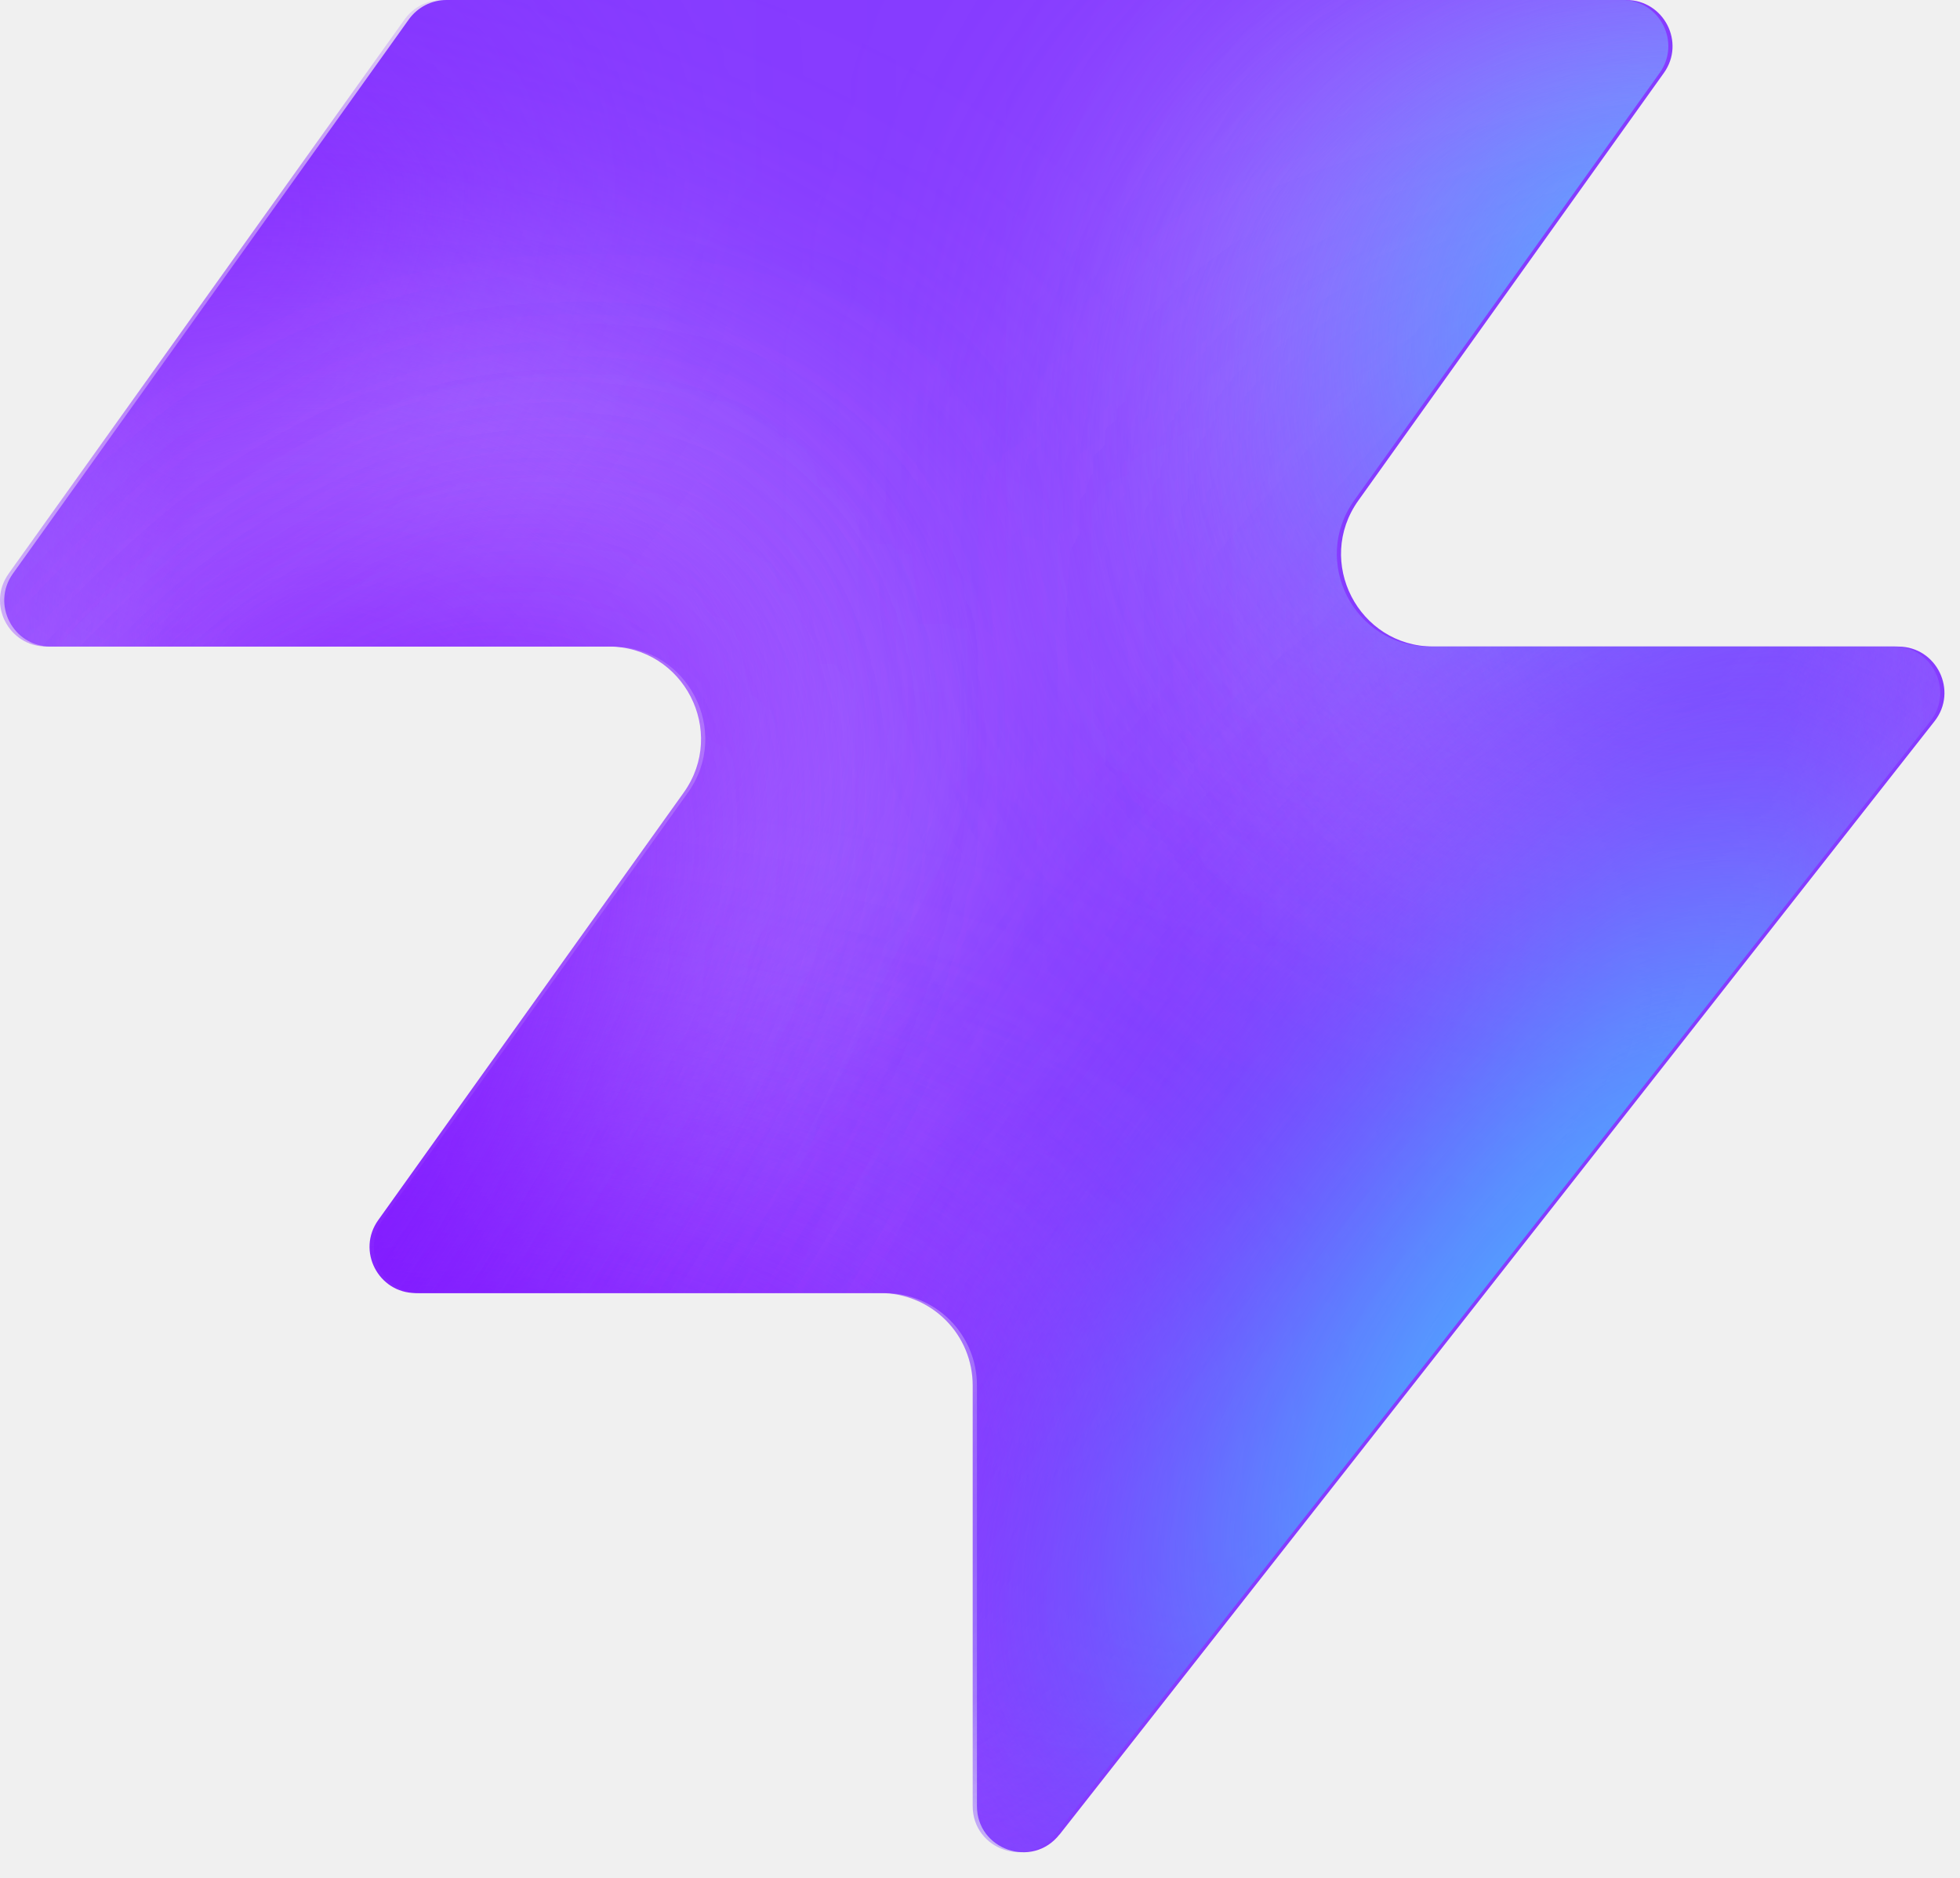
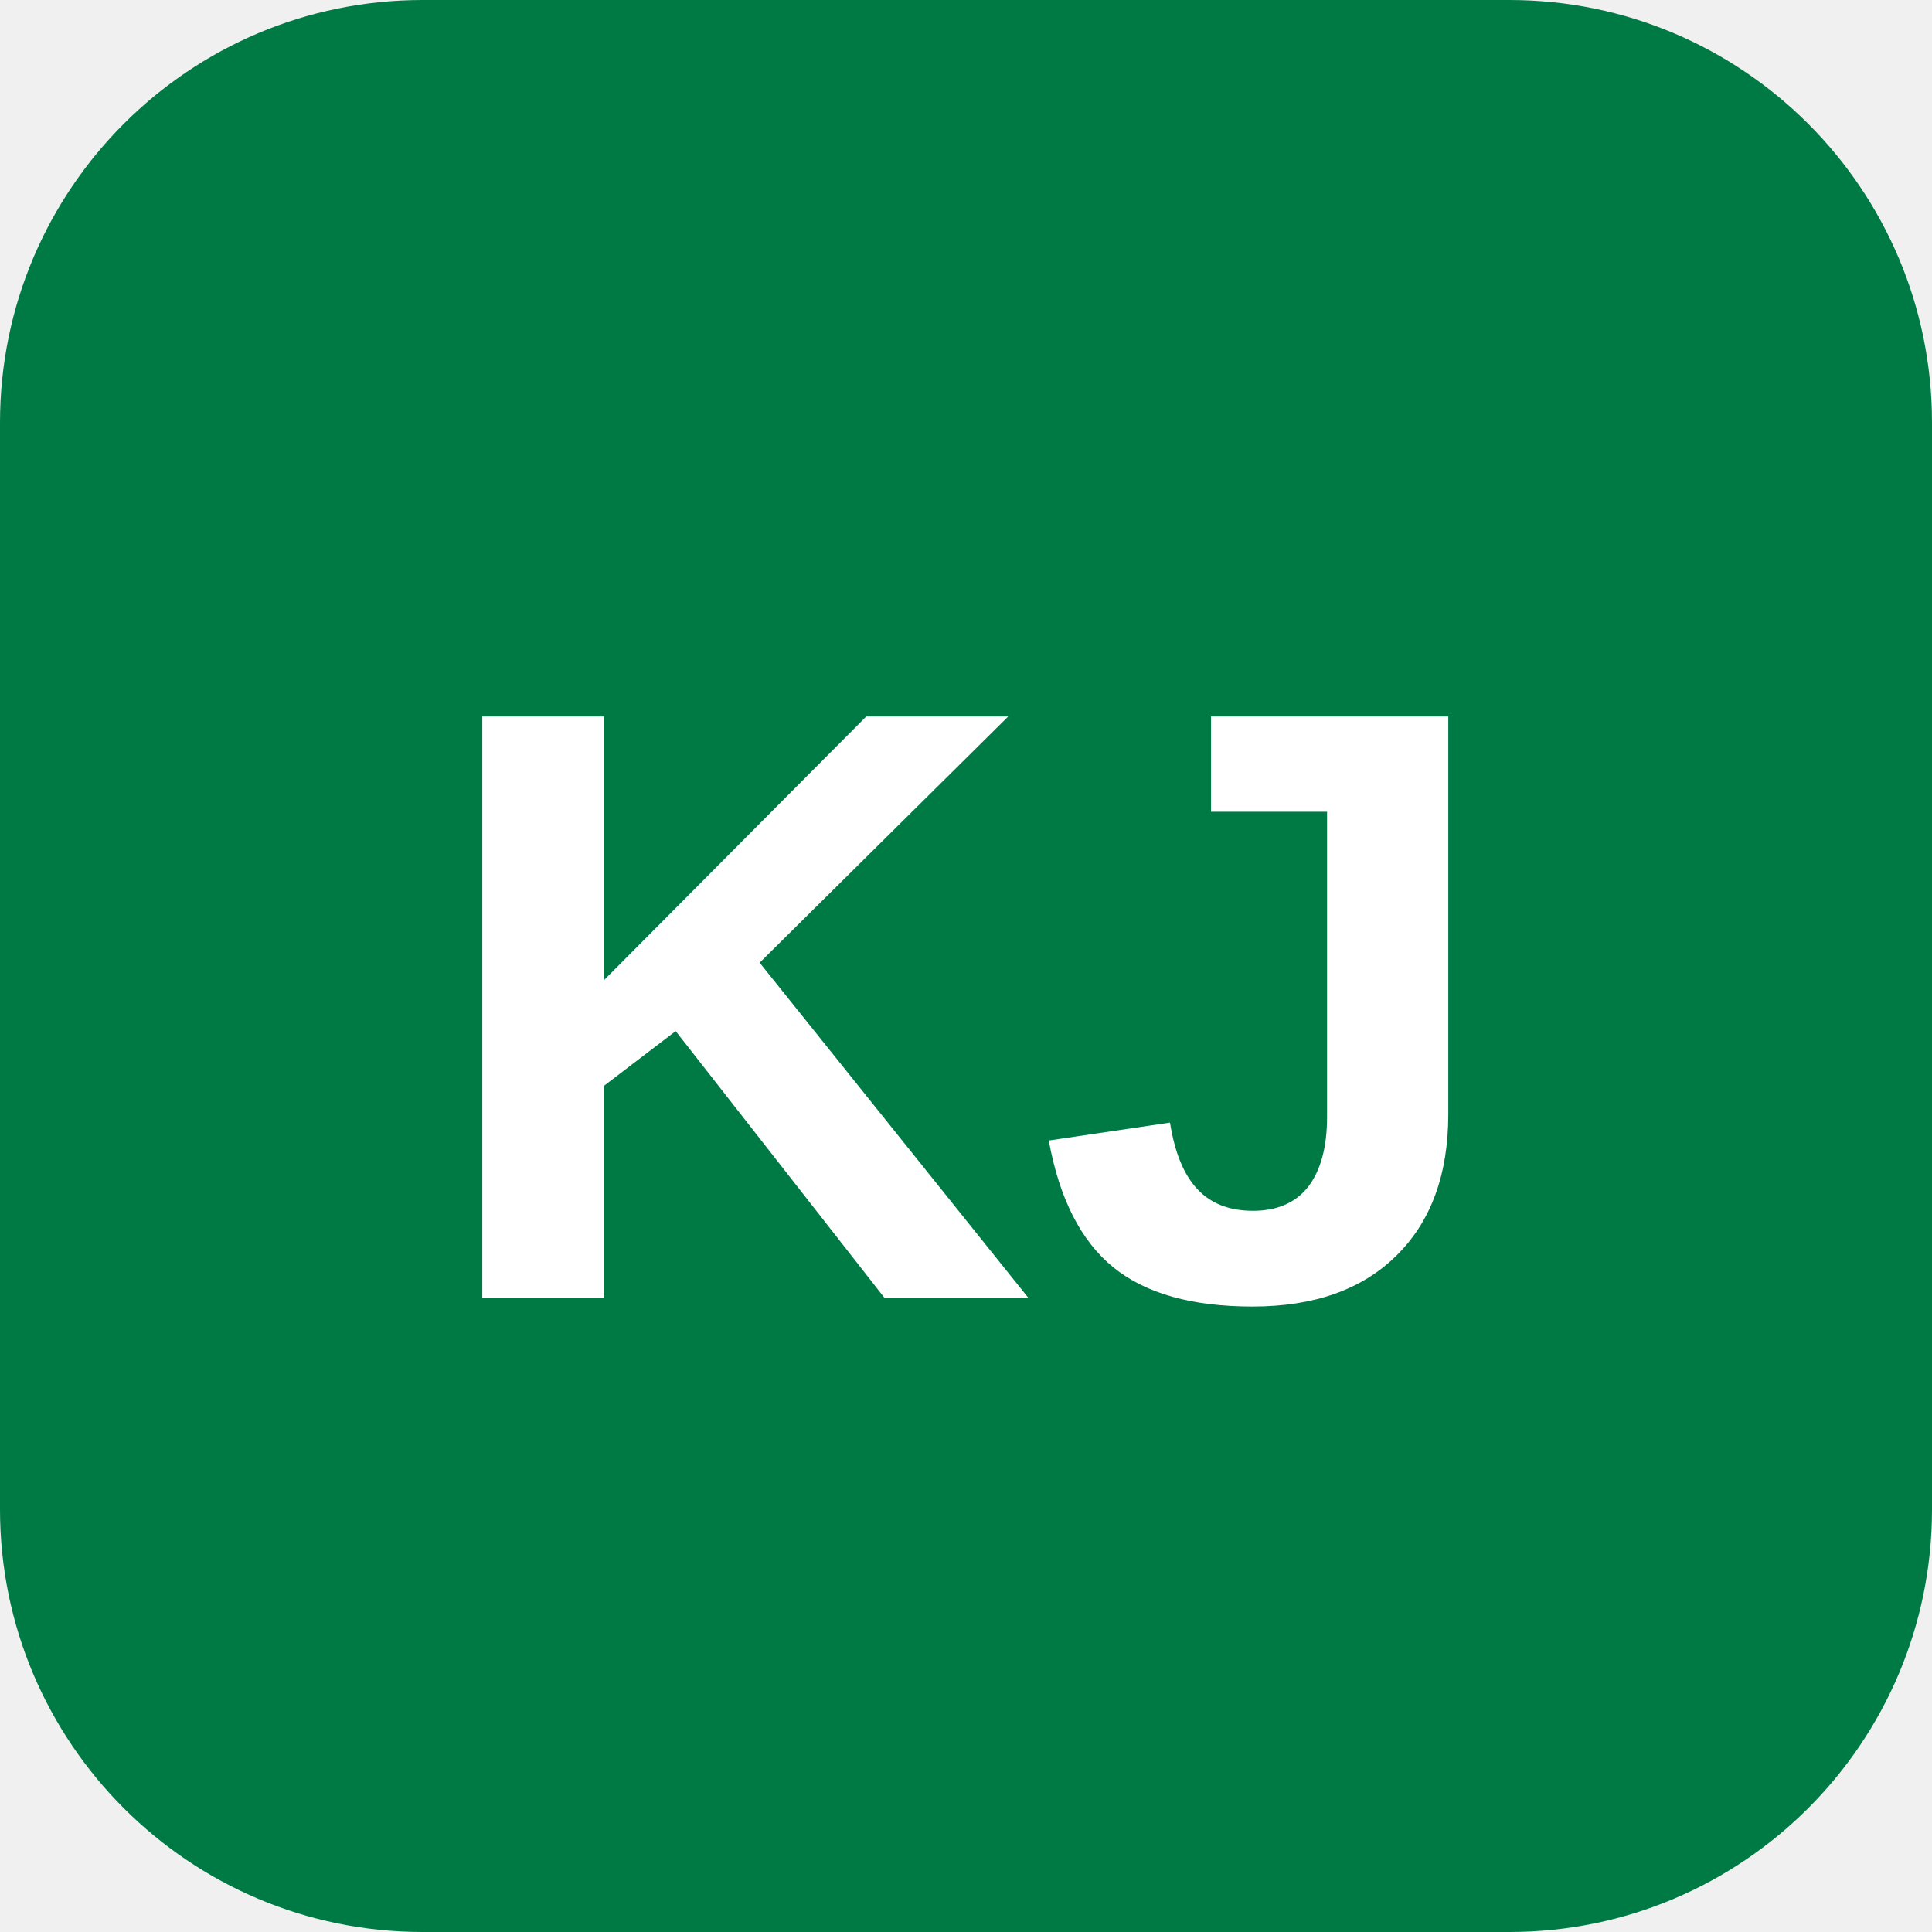
- <svg xmlns="http://www.w3.org/2000/svg" width="48" height="46" fill="none" viewBox="0 0 48 46">
-   <path fill="#863bff" d="M25.946 44.938c-.664.845-2.021.375-2.021-.698V33.937a2.26 2.26 0 0 0-2.262-2.262H10.287c-.92 0-1.456-1.04-.92-1.788l7.48-10.471c1.07-1.497 0-3.578-1.842-3.578H1.237c-.92 0-1.456-1.04-.92-1.788L10.013.474c.214-.297.556-.474.92-.474h28.894c.92 0 1.456 1.04.92 1.788l-7.48 10.471c-1.07 1.498 0 3.579 1.842 3.579h11.377c.943 0 1.473 1.088.89 1.83L25.947 44.94z" style="fill:#863bff;fill:color(display-p3 .525 .23 1);fill-opacity:1" />
-   <mask id="a" width="48" height="46" x="0" y="0" maskUnits="userSpaceOnUse" style="mask-type:alpha">
-     <path fill="#000" d="M25.842 44.938c-.664.844-2.021.375-2.021-.698V33.937a2.26 2.26 0 0 0-2.262-2.262H10.183c-.92 0-1.456-1.04-.92-1.788l7.48-10.471c1.07-1.498 0-3.579-1.842-3.579H1.133c-.92 0-1.456-1.04-.92-1.787L9.91.473c.214-.297.556-.474.92-.474h28.894c.92 0 1.456 1.04.92 1.788l-7.48 10.471c-1.07 1.498 0 3.578 1.842 3.578h11.377c.943 0 1.473 1.088.89 1.832L25.843 44.94z" style="fill:#000;fill-opacity:1" />
-   </mask>
-   <g mask="url(#a)">
-     <g filter="url(#b)">
-       <ellipse cx="5.508" cy="14.704" fill="#ede6ff" rx="5.508" ry="14.704" style="fill:#ede6ff;fill:color(display-p3 .927 .903 1);fill-opacity:1" transform="matrix(.00324 1 1 -.00324 -4.47 31.516)" />
-     </g>
-     <g filter="url(#c)">
-       <ellipse cx="10.399" cy="29.851" fill="#ede6ff" rx="10.399" ry="29.851" style="fill:#ede6ff;fill:color(display-p3 .927 .903 1);fill-opacity:1" transform="matrix(.00324 1 1 -.00324 -39.328 7.883)" />
-     </g>
-     <g filter="url(#d)">
-       <ellipse cx="5.508" cy="30.487" fill="#7e14ff" rx="5.508" ry="30.487" style="fill:#7e14ff;fill:color(display-p3 .492 .077 1);fill-opacity:1" transform="rotate(89.814 -25.913 -14.639)scale(1 -1)" />
-     </g>
-     <g filter="url(#e)">
-       <ellipse cx="5.508" cy="30.599" fill="#7e14ff" rx="5.508" ry="30.599" style="fill:#7e14ff;fill:color(display-p3 .492 .077 1);fill-opacity:1" transform="rotate(89.814 -32.644 -3.334)scale(1 -1)" />
-     </g>
-     <g filter="url(#f)">
-       <ellipse cx="5.508" cy="30.599" fill="#7e14ff" rx="5.508" ry="30.599" style="fill:#7e14ff;fill:color(display-p3 .492 .077 1);fill-opacity:1" transform="matrix(.00324 1 1 -.00324 -34.34 30.47)" />
-     </g>
-     <g filter="url(#g)">
-       <ellipse cx="14.072" cy="22.078" fill="#ede6ff" rx="14.072" ry="22.078" style="fill:#ede6ff;fill:color(display-p3 .927 .903 1);fill-opacity:1" transform="rotate(93.35 24.506 48.493)scale(-1 1)" />
-     </g>
-     <g filter="url(#h)">
-       <ellipse cx="3.47" cy="21.501" fill="#7e14ff" rx="3.47" ry="21.501" style="fill:#7e14ff;fill:color(display-p3 .492 .077 1);fill-opacity:1" transform="rotate(89.009 28.708 47.59)scale(-1 1)" />
-     </g>
-     <g filter="url(#i)">
-       <ellipse cx="3.47" cy="21.501" fill="#7e14ff" rx="3.47" ry="21.501" style="fill:#7e14ff;fill:color(display-p3 .492 .077 1);fill-opacity:1" transform="rotate(89.009 28.708 47.59)scale(-1 1)" />
-     </g>
-     <g filter="url(#j)">
-       <ellipse cx=".387" cy="8.972" fill="#7e14ff" rx="4.407" ry="29.108" style="fill:#7e14ff;fill:color(display-p3 .492 .077 1);fill-opacity:1" transform="rotate(39.51 .387 8.972)" />
-     </g>
-     <g filter="url(#k)">
-       <ellipse cx="47.523" cy="-6.092" fill="#7e14ff" rx="4.407" ry="29.108" style="fill:#7e14ff;fill:color(display-p3 .492 .077 1);fill-opacity:1" transform="rotate(37.892 47.523 -6.092)" />
-     </g>
-     <g filter="url(#l)">
-       <ellipse cx="41.412" cy="6.333" fill="#47bfff" rx="5.971" ry="9.665" style="fill:#47bfff;fill:color(display-p3 .28 .748 1);fill-opacity:1" transform="rotate(37.892 41.412 6.333)" />
-     </g>
-     <g filter="url(#m)">
-       <ellipse cx="-1.879" cy="38.332" fill="#7e14ff" rx="4.407" ry="29.108" style="fill:#7e14ff;fill:color(display-p3 .492 .077 1);fill-opacity:1" transform="rotate(37.892 -1.88 38.332)" />
-     </g>
-     <g filter="url(#n)">
-       <ellipse cx="-1.879" cy="38.332" fill="#7e14ff" rx="4.407" ry="29.108" style="fill:#7e14ff;fill:color(display-p3 .492 .077 1);fill-opacity:1" transform="rotate(37.892 -1.88 38.332)" />
-     </g>
-     <g filter="url(#o)">
-       <ellipse cx="35.651" cy="29.907" fill="#7e14ff" rx="4.407" ry="29.108" style="fill:#7e14ff;fill:color(display-p3 .492 .077 1);fill-opacity:1" transform="rotate(37.892 35.651 29.907)" />
-     </g>
-     <g filter="url(#p)">
-       <ellipse cx="38.418" cy="32.4" fill="#47bfff" rx="5.971" ry="15.297" style="fill:#47bfff;fill:color(display-p3 .28 .748 1);fill-opacity:1" transform="rotate(37.892 38.418 32.4)" />
-     </g>
-   </g>
-   <defs>
-     <filter id="b" width="60.045" height="41.654" x="-19.77" y="16.149" color-interpolation-filters="sRGB" filterUnits="userSpaceOnUse">
-       <feFlood flood-opacity="0" result="BackgroundImageFix" />
-       <feBlend in="SourceGraphic" in2="BackgroundImageFix" result="shape" />
-       <feGaussianBlur result="effect1_foregroundBlur_2002_17158" stdDeviation="7.659" />
-     </filter>
-     <filter id="c" width="90.34" height="51.437" x="-54.613" y="-7.533" color-interpolation-filters="sRGB" filterUnits="userSpaceOnUse">
-       <feFlood flood-opacity="0" result="BackgroundImageFix" />
-       <feBlend in="SourceGraphic" in2="BackgroundImageFix" result="shape" />
-       <feGaussianBlur result="effect1_foregroundBlur_2002_17158" stdDeviation="7.659" />
-     </filter>
-     <filter id="d" width="79.355" height="29.4" x="-49.64" y="2.03" color-interpolation-filters="sRGB" filterUnits="userSpaceOnUse">
-       <feFlood flood-opacity="0" result="BackgroundImageFix" />
-       <feBlend in="SourceGraphic" in2="BackgroundImageFix" result="shape" />
-       <feGaussianBlur result="effect1_foregroundBlur_2002_17158" stdDeviation="4.596" />
-     </filter>
-     <filter id="e" width="79.579" height="29.4" x="-45.045" y="20.029" color-interpolation-filters="sRGB" filterUnits="userSpaceOnUse">
-       <feFlood flood-opacity="0" result="BackgroundImageFix" />
-       <feBlend in="SourceGraphic" in2="BackgroundImageFix" result="shape" />
-       <feGaussianBlur result="effect1_foregroundBlur_2002_17158" stdDeviation="4.596" />
-     </filter>
-     <filter id="f" width="79.579" height="29.4" x="-43.513" y="21.178" color-interpolation-filters="sRGB" filterUnits="userSpaceOnUse">
-       <feFlood flood-opacity="0" result="BackgroundImageFix" />
-       <feBlend in="SourceGraphic" in2="BackgroundImageFix" result="shape" />
-       <feGaussianBlur result="effect1_foregroundBlur_2002_17158" stdDeviation="4.596" />
-     </filter>
-     <filter id="g" width="74.749" height="58.852" x="15.756" y="-17.901" color-interpolation-filters="sRGB" filterUnits="userSpaceOnUse">
-       <feFlood flood-opacity="0" result="BackgroundImageFix" />
-       <feBlend in="SourceGraphic" in2="BackgroundImageFix" result="shape" />
-       <feGaussianBlur result="effect1_foregroundBlur_2002_17158" stdDeviation="7.659" />
-     </filter>
-     <filter id="h" width="61.377" height="25.362" x="23.548" y="2.284" color-interpolation-filters="sRGB" filterUnits="userSpaceOnUse">
-       <feFlood flood-opacity="0" result="BackgroundImageFix" />
-       <feBlend in="SourceGraphic" in2="BackgroundImageFix" result="shape" />
-       <feGaussianBlur result="effect1_foregroundBlur_2002_17158" stdDeviation="4.596" />
-     </filter>
-     <filter id="i" width="61.377" height="25.362" x="23.548" y="2.284" color-interpolation-filters="sRGB" filterUnits="userSpaceOnUse">
-       <feFlood flood-opacity="0" result="BackgroundImageFix" />
-       <feBlend in="SourceGraphic" in2="BackgroundImageFix" result="shape" />
-       <feGaussianBlur result="effect1_foregroundBlur_2002_17158" stdDeviation="4.596" />
-     </filter>
-     <filter id="j" width="56.045" height="63.649" x="-27.636" y="-22.853" color-interpolation-filters="sRGB" filterUnits="userSpaceOnUse">
-       <feFlood flood-opacity="0" result="BackgroundImageFix" />
-       <feBlend in="SourceGraphic" in2="BackgroundImageFix" result="shape" />
-       <feGaussianBlur result="effect1_foregroundBlur_2002_17158" stdDeviation="4.596" />
-     </filter>
-     <filter id="k" width="54.814" height="64.646" x="20.116" y="-38.415" color-interpolation-filters="sRGB" filterUnits="userSpaceOnUse">
-       <feFlood flood-opacity="0" result="BackgroundImageFix" />
-       <feBlend in="SourceGraphic" in2="BackgroundImageFix" result="shape" />
-       <feGaussianBlur result="effect1_foregroundBlur_2002_17158" stdDeviation="4.596" />
-     </filter>
-     <filter id="l" width="33.541" height="35.313" x="24.641" y="-11.323" color-interpolation-filters="sRGB" filterUnits="userSpaceOnUse">
-       <feFlood flood-opacity="0" result="BackgroundImageFix" />
-       <feBlend in="SourceGraphic" in2="BackgroundImageFix" result="shape" />
-       <feGaussianBlur result="effect1_foregroundBlur_2002_17158" stdDeviation="4.596" />
-     </filter>
-     <filter id="m" width="54.814" height="64.646" x="-29.286" y="6.009" color-interpolation-filters="sRGB" filterUnits="userSpaceOnUse">
-       <feFlood flood-opacity="0" result="BackgroundImageFix" />
-       <feBlend in="SourceGraphic" in2="BackgroundImageFix" result="shape" />
-       <feGaussianBlur result="effect1_foregroundBlur_2002_17158" stdDeviation="4.596" />
-     </filter>
-     <filter id="n" width="54.814" height="64.646" x="-29.286" y="6.009" color-interpolation-filters="sRGB" filterUnits="userSpaceOnUse">
-       <feFlood flood-opacity="0" result="BackgroundImageFix" />
-       <feBlend in="SourceGraphic" in2="BackgroundImageFix" result="shape" />
-       <feGaussianBlur result="effect1_foregroundBlur_2002_17158" stdDeviation="4.596" />
-     </filter>
-     <filter id="o" width="54.814" height="64.646" x="8.244" y="-2.416" color-interpolation-filters="sRGB" filterUnits="userSpaceOnUse">
-       <feFlood flood-opacity="0" result="BackgroundImageFix" />
-       <feBlend in="SourceGraphic" in2="BackgroundImageFix" result="shape" />
-       <feGaussianBlur result="effect1_foregroundBlur_2002_17158" stdDeviation="4.596" />
-     </filter>
-     <filter id="p" width="39.409" height="43.623" x="18.713" y="10.588" color-interpolation-filters="sRGB" filterUnits="userSpaceOnUse">
-       <feFlood flood-opacity="0" result="BackgroundImageFix" />
-       <feBlend in="SourceGraphic" in2="BackgroundImageFix" result="shape" />
-       <feGaussianBlur result="effect1_foregroundBlur_2002_17158" stdDeviation="4.596" />
-     </filter>
-   </defs>
+ <svg xmlns="http://www.w3.org/2000/svg" viewBox="0 0 64 64">
+   <rect width="64" height="64" rx="14" fill="#007a45" />
+   <text x="32" y="43" font-family="Arial, Helvetica, sans-serif" font-size="28" font-weight="800" fill="#ffffff" text-anchor="middle">KJ</text>
</svg>
